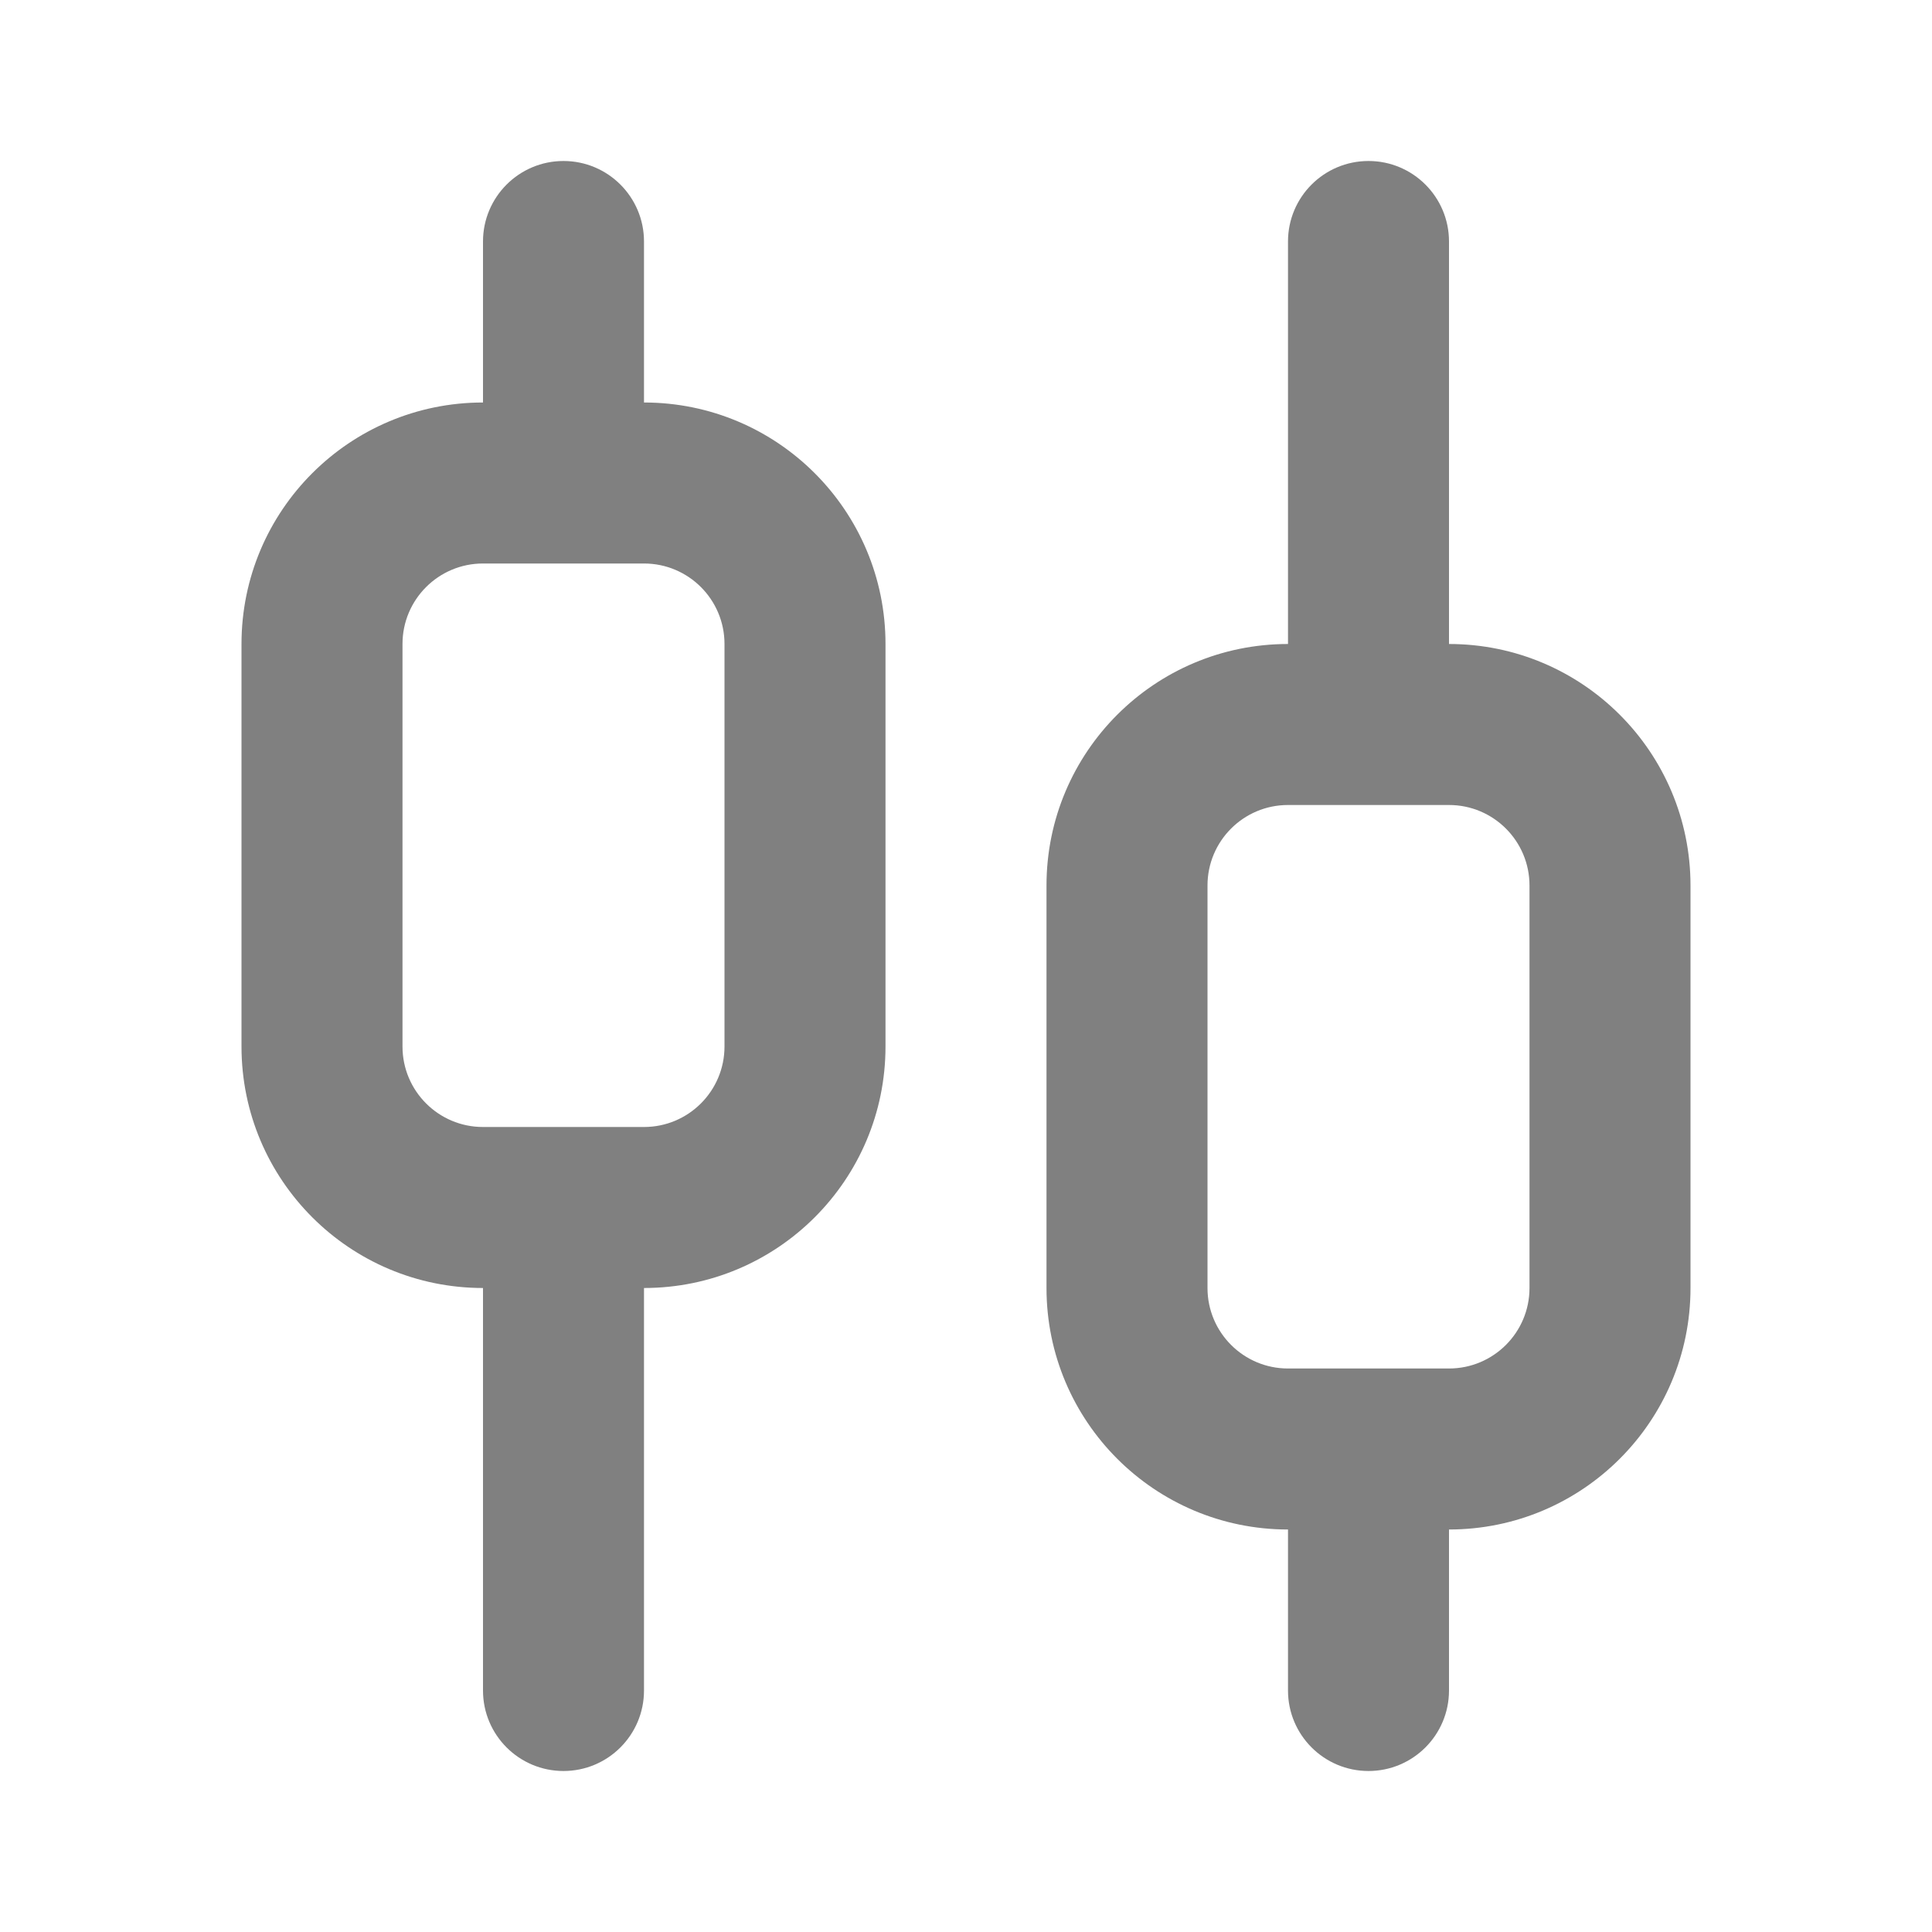
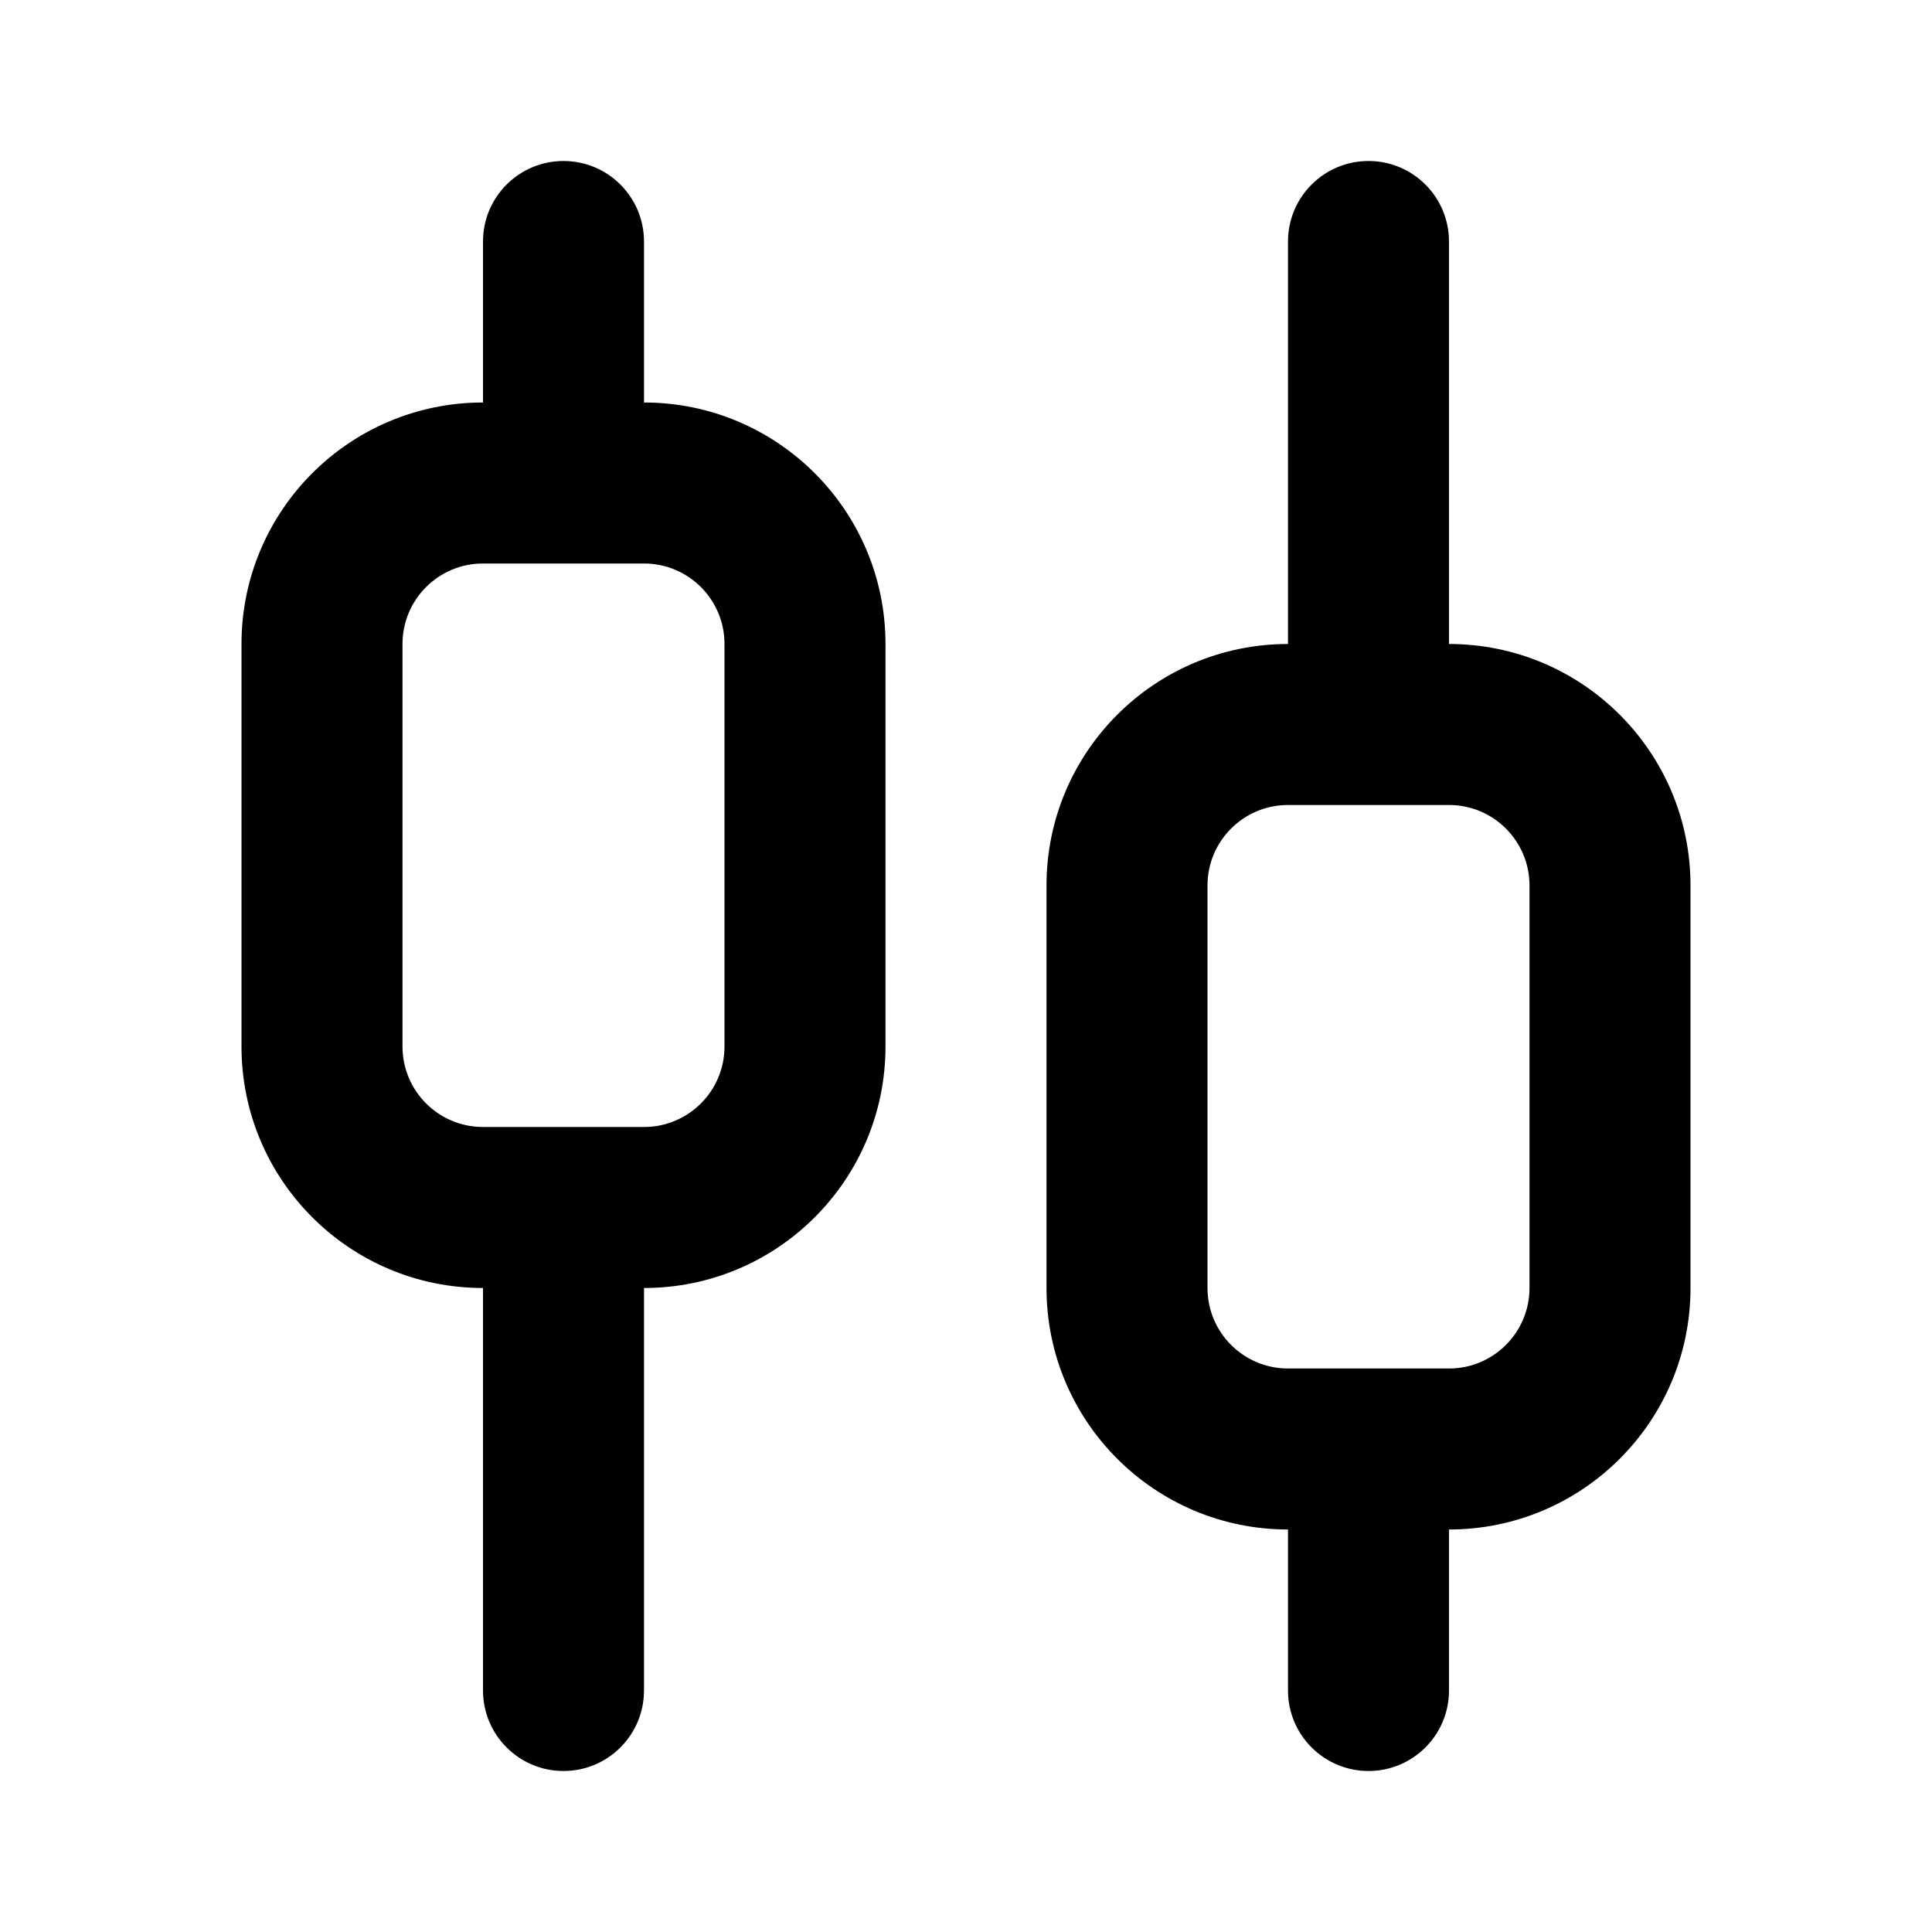
<svg xmlns="http://www.w3.org/2000/svg" width="24" height="24" fill="none">
-   <path fill-rule="evenodd" clip-rule="evenodd" d="M7 2a1 1 0 011 1v2a3 3 0 013 3v5a3 3 0 01-3 3v5a1 1 0 11-2 0v-5a3 3 0 01-3-3V8a3 3 0 013-3V3a1 1 0 011-1zM6 7a1 1 0 00-1 1v5a1 1 0 001 1h2a1 1 0 001-1V8a1 1 0 00-1-1H6zM17 22a1 1 0 001-1v-2a3 3 0 003-3v-5a3 3 0 00-3-3V3a1 1 0 10-2 0v5a3 3 0 00-3 3v5a3 3 0 003 3v2a1 1 0 001 1zm-1-5a1 1 0 01-1-1v-5a1 1 0 011-1h2a1 1 0 011 1v5a1 1 0 01-1 1h-2z" fill="gray" />
+   <path fill-rule="evenodd" clip-rule="evenodd" d="M7 2a1 1 0 011 1v2a3 3 0 013 3v5a3 3 0 01-3 3v5a1 1 0 11-2 0v-5a3 3 0 01-3-3V8a3 3 0 013-3V3a1 1 0 011-1zM6 7a1 1 0 00-1 1v5a1 1 0 001 1h2a1 1 0 001-1V8a1 1 0 00-1-1H6zM17 22a1 1 0 001-1v-2a3 3 0 003-3v-5a3 3 0 00-3-3V3a1 1 0 10-2 0v5a3 3 0 00-3 3v5a3 3 0 003 3v2a1 1 0 001 1zm-1-5a1 1 0 01-1-1v-5a1 1 0 011-1h2a1 1 0 011 1v5a1 1 0 01-1 1h-2z" fill="currentColor" />
</svg>
